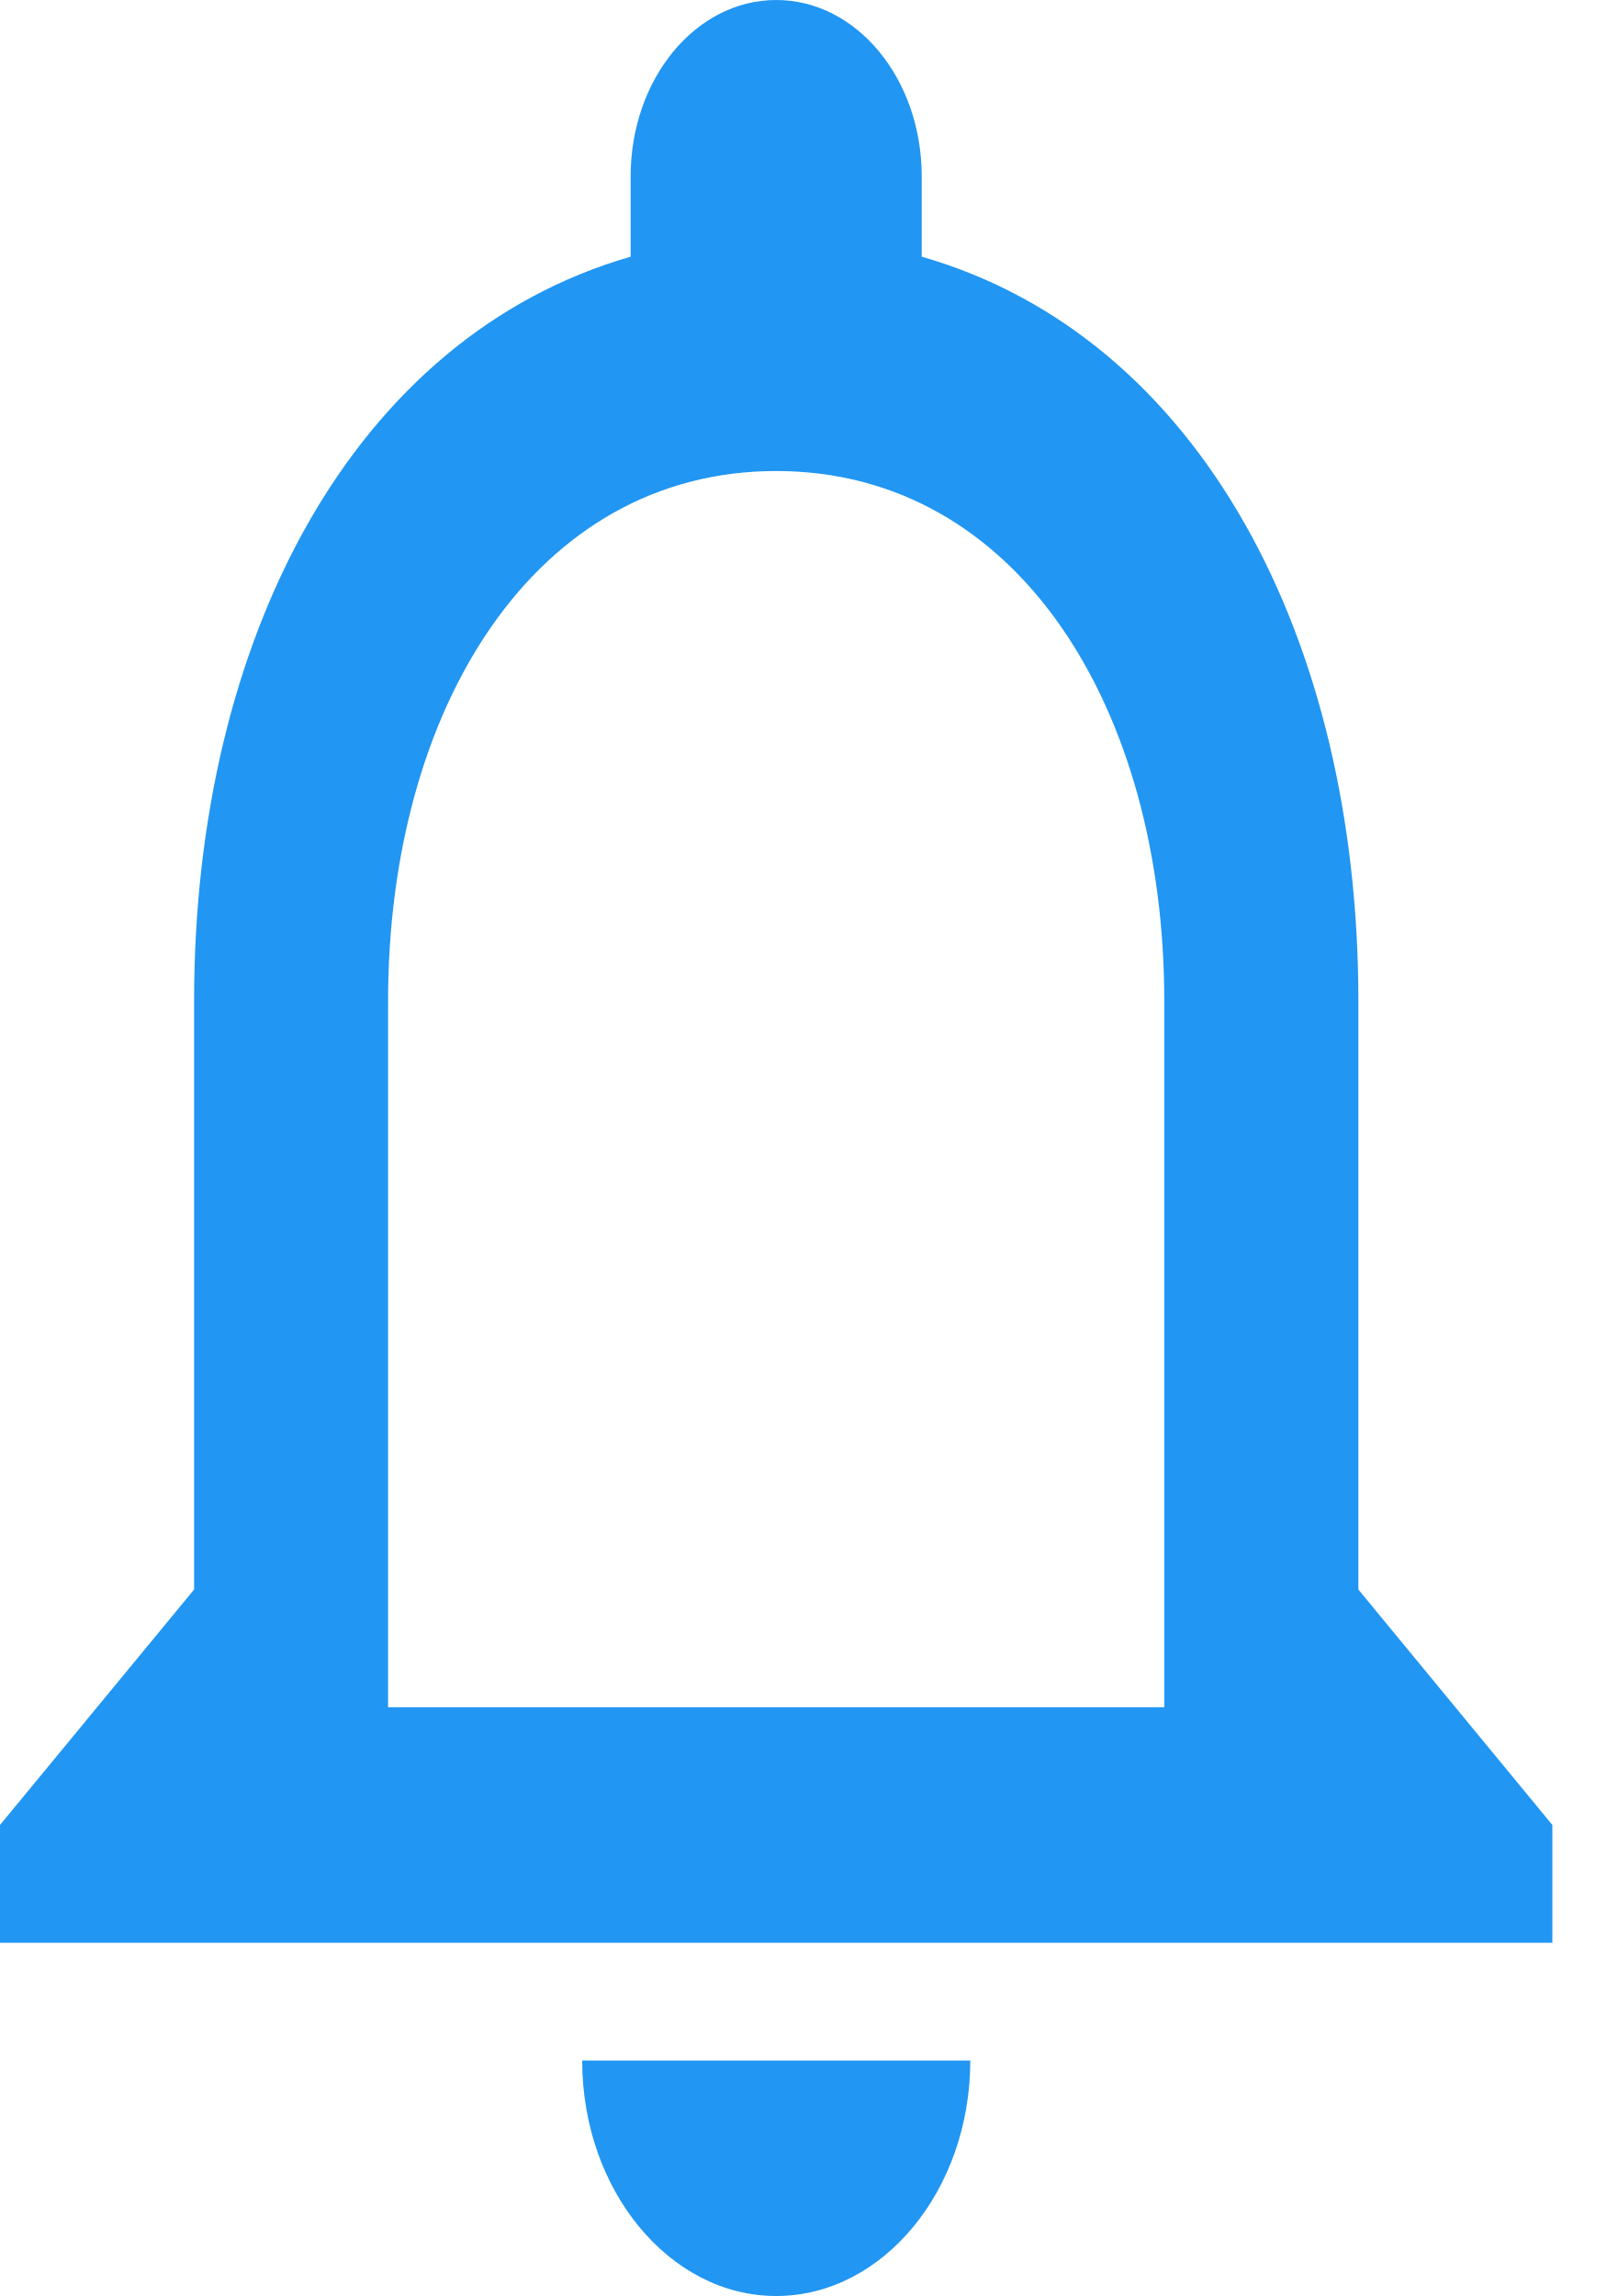
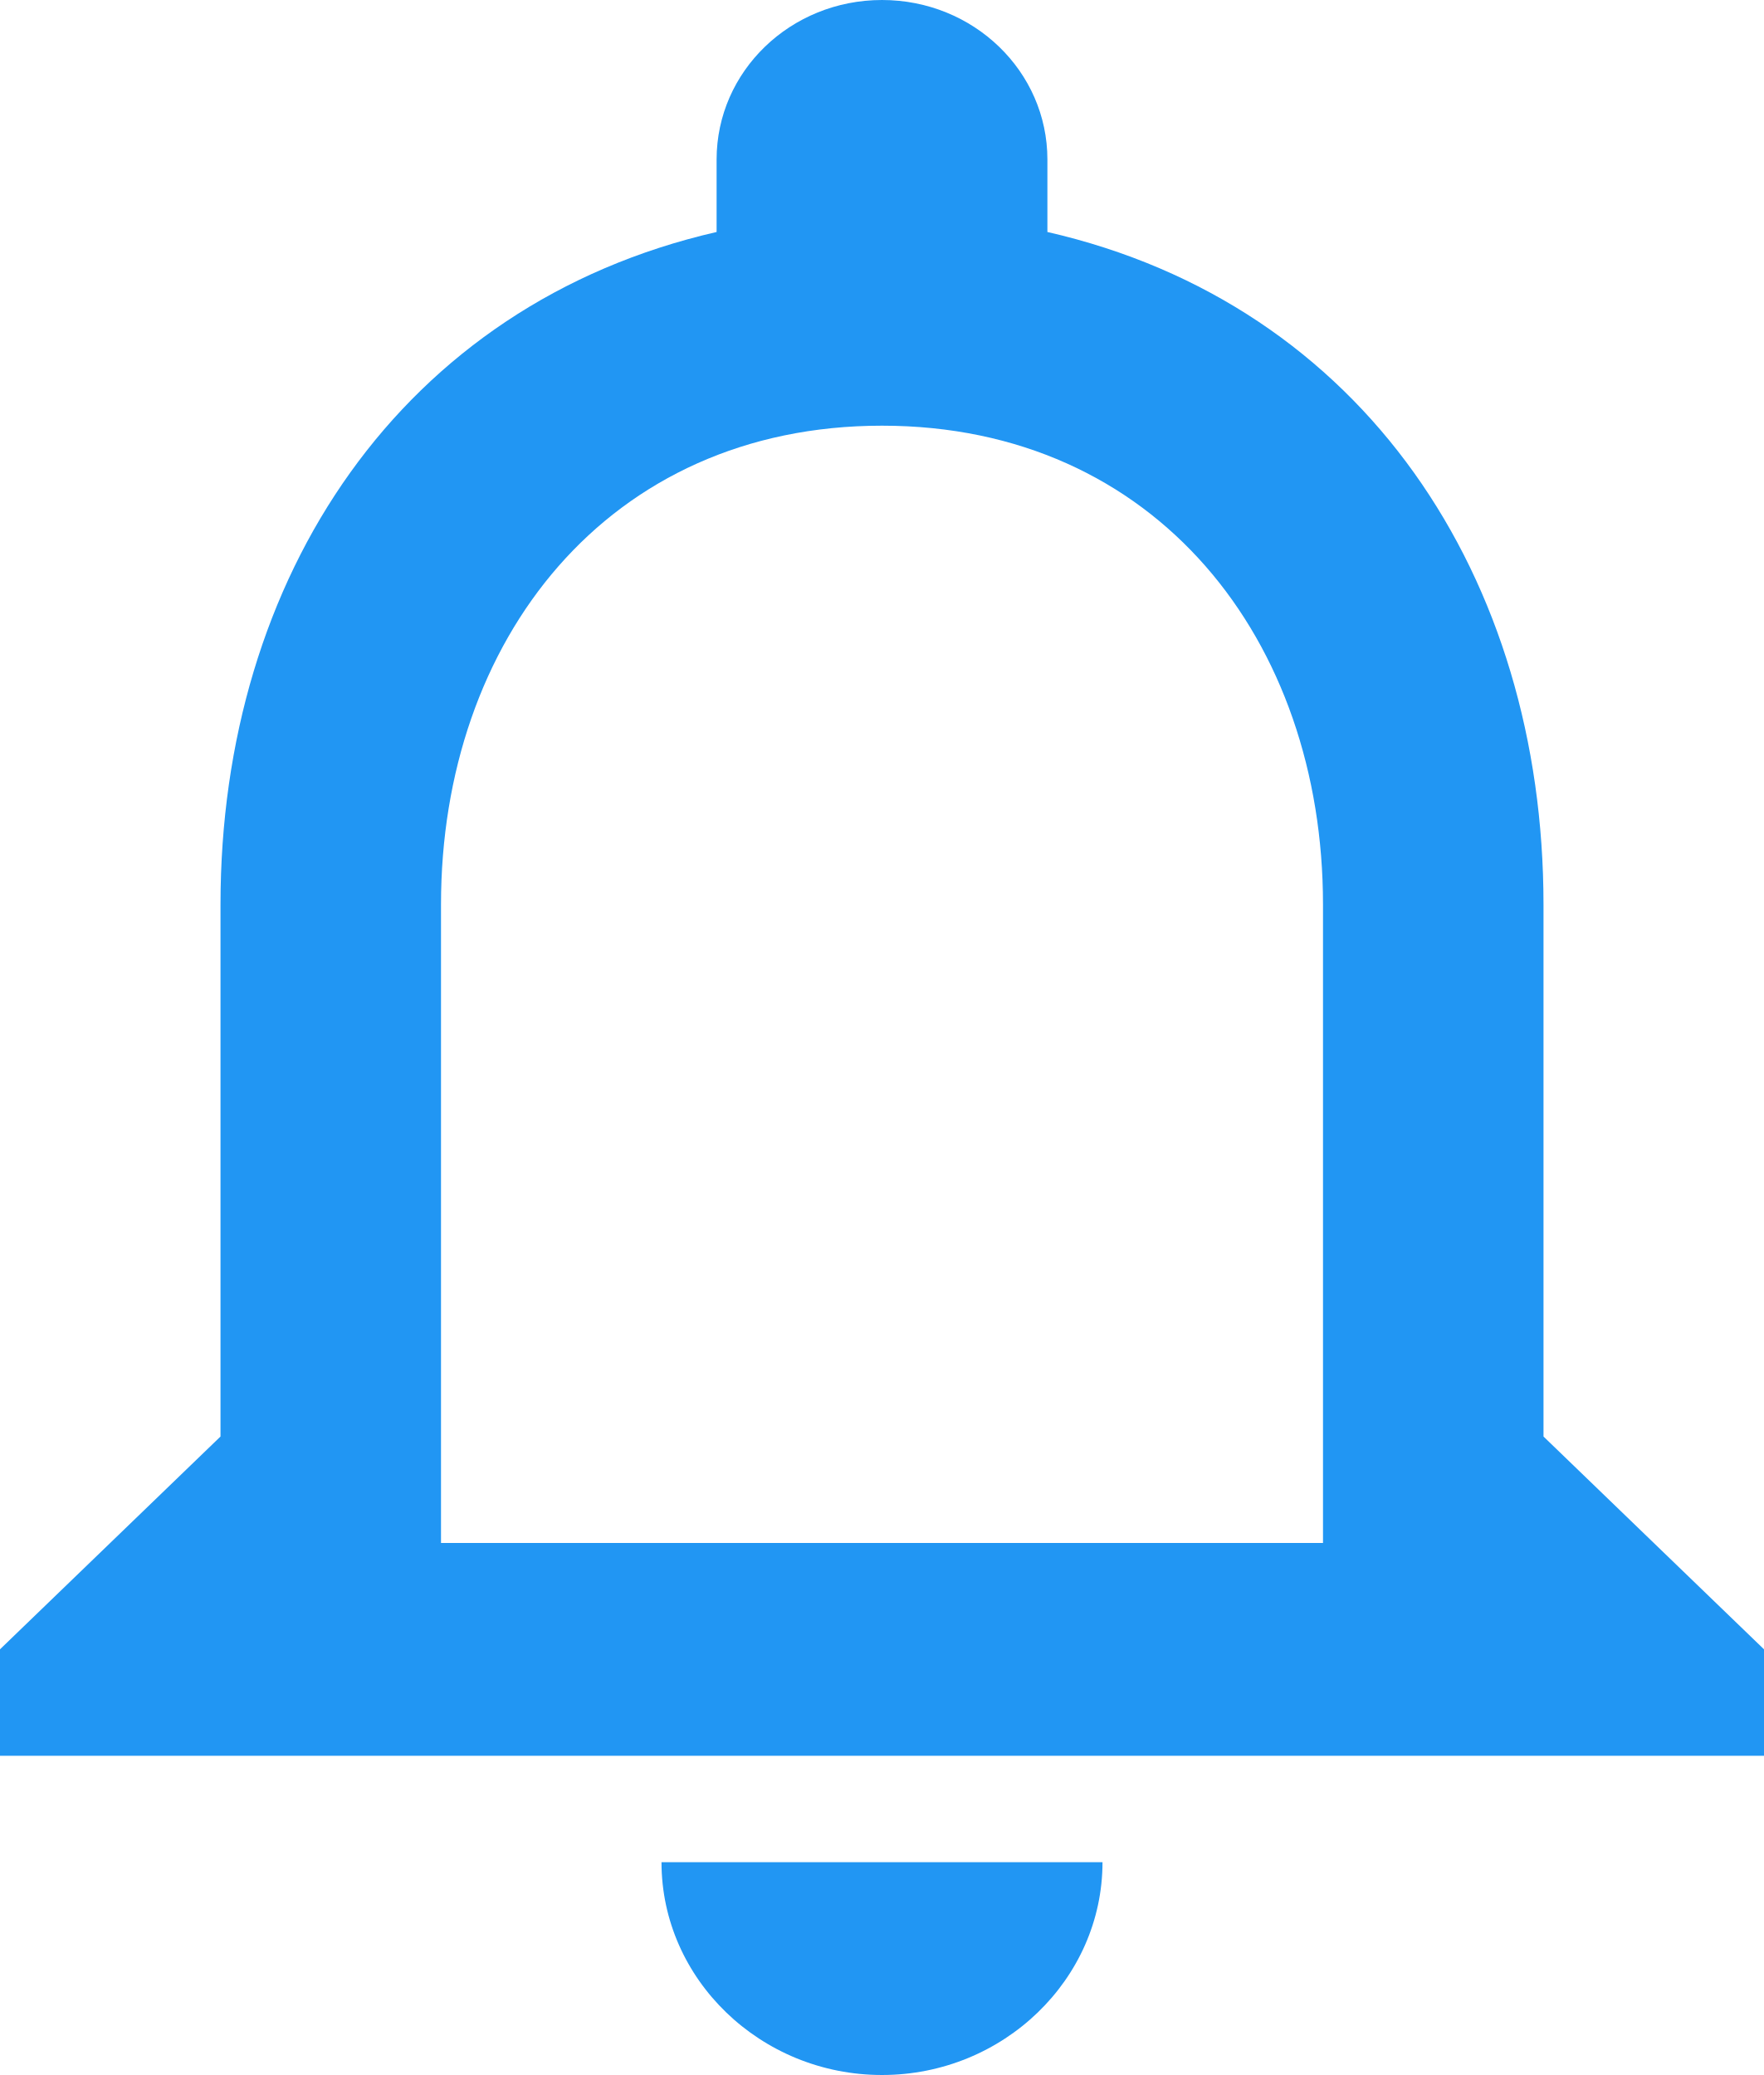
- <svg xmlns="http://www.w3.org/2000/svg" width="14" height="20" viewBox="0 0 14 20" fill="none">
-   <path d="M6.762 20C7.692 20 8.453 19.077 8.453 17.949H5.072C5.072 19.077 5.832 20 6.762 20ZM11.834 13.846V8.718C11.834 5.569 10.456 2.933 8.03 2.236V1.538C8.03 0.687 7.464 0 6.762 0C6.061 0 5.494 0.687 5.494 1.538V2.236C3.077 2.933 1.691 5.559 1.691 8.718V13.846L0 15.897V16.923H13.524V15.897L11.834 13.846ZM10.143 14.872H3.381V8.718C3.381 6.174 4.657 4.103 6.762 4.103C8.867 4.103 10.143 6.174 10.143 8.718V14.872Z" fill="#2196F3" />
+ <svg xmlns="http://www.w3.org/2000/svg" width="17" height="20" viewBox="0 0 17 20" fill="none">
+   <path d="M8.5 20C9.669 20 10.625 19.077 10.625 17.949H6.375C6.375 19.077 7.331 20 8.5 20ZM14.875 13.846V8.718C14.875 5.569 13.143 2.933 10.094 2.236V1.538C10.094 0.687 9.382 0 8.5 0C7.618 0 6.906 0.687 6.906 1.538V2.236C3.868 2.933 2.125 5.559 2.125 8.718V13.846L0 15.897V16.923H17V15.897L14.875 13.846ZM12.75 14.872H4.25V8.718C4.25 6.174 5.854 4.103 8.5 4.103C11.146 4.103 12.75 6.174 12.75 8.718V14.872Z" fill="#2196F3" />
</svg>
